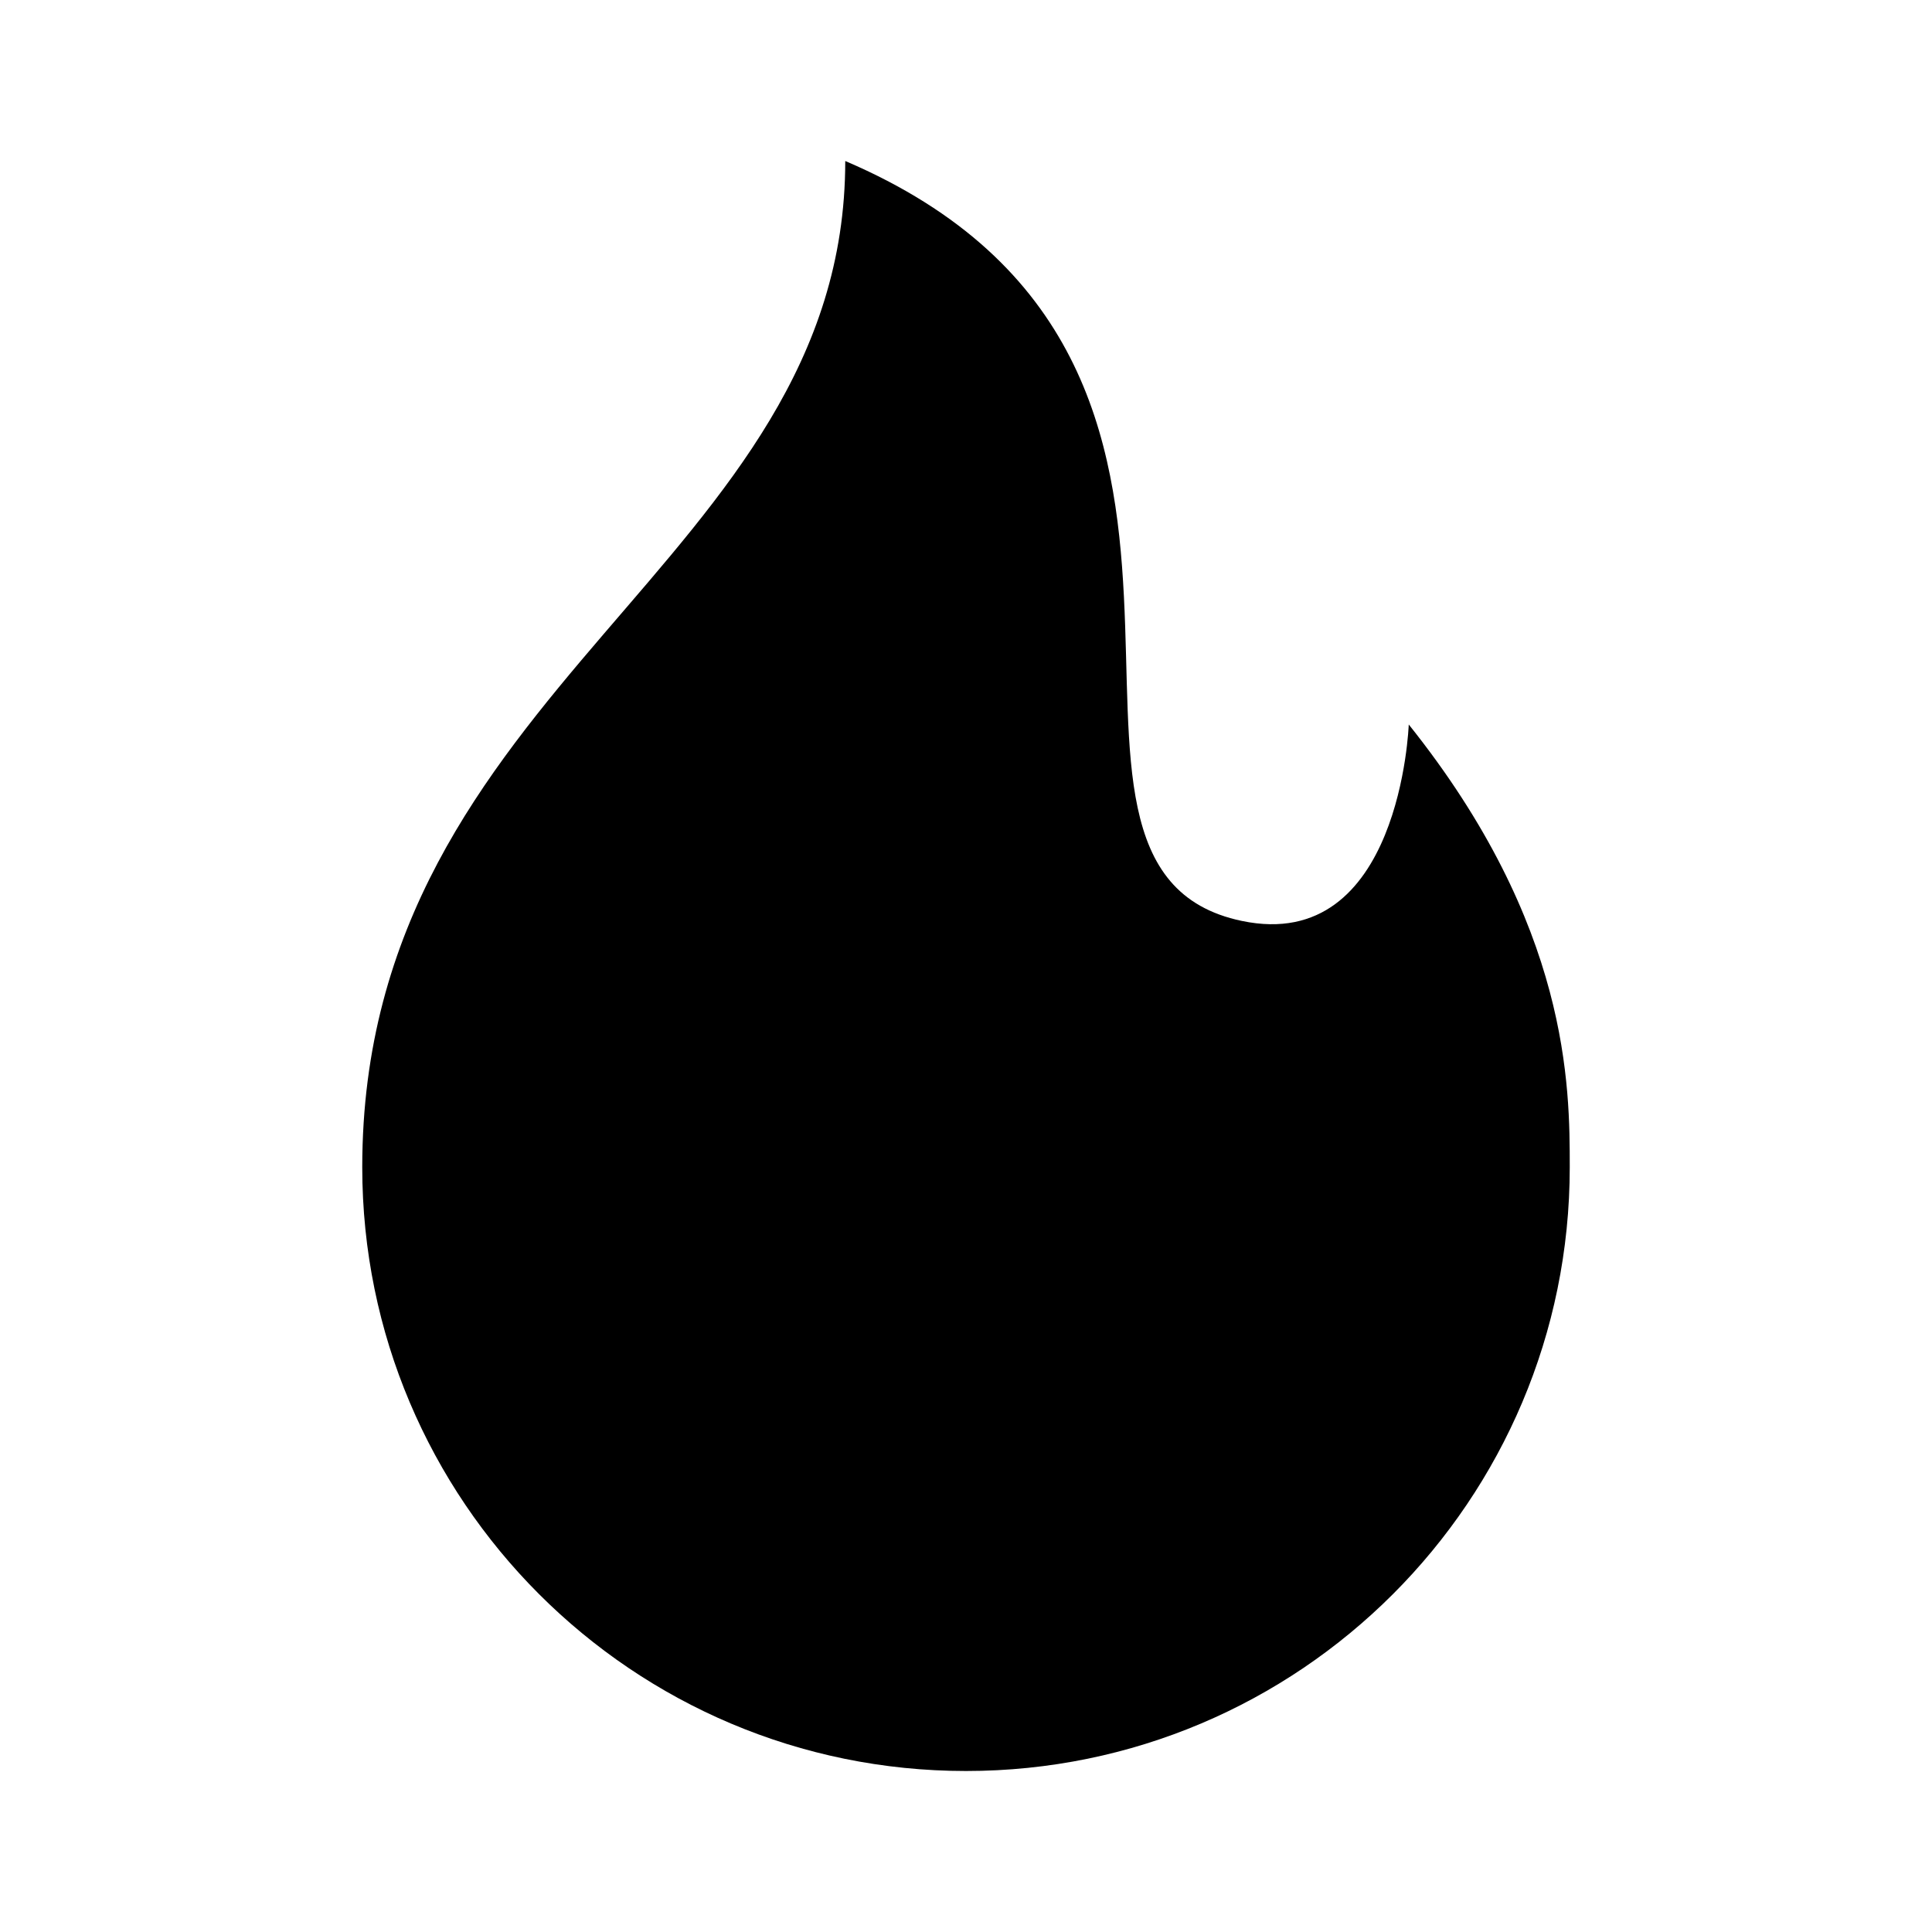
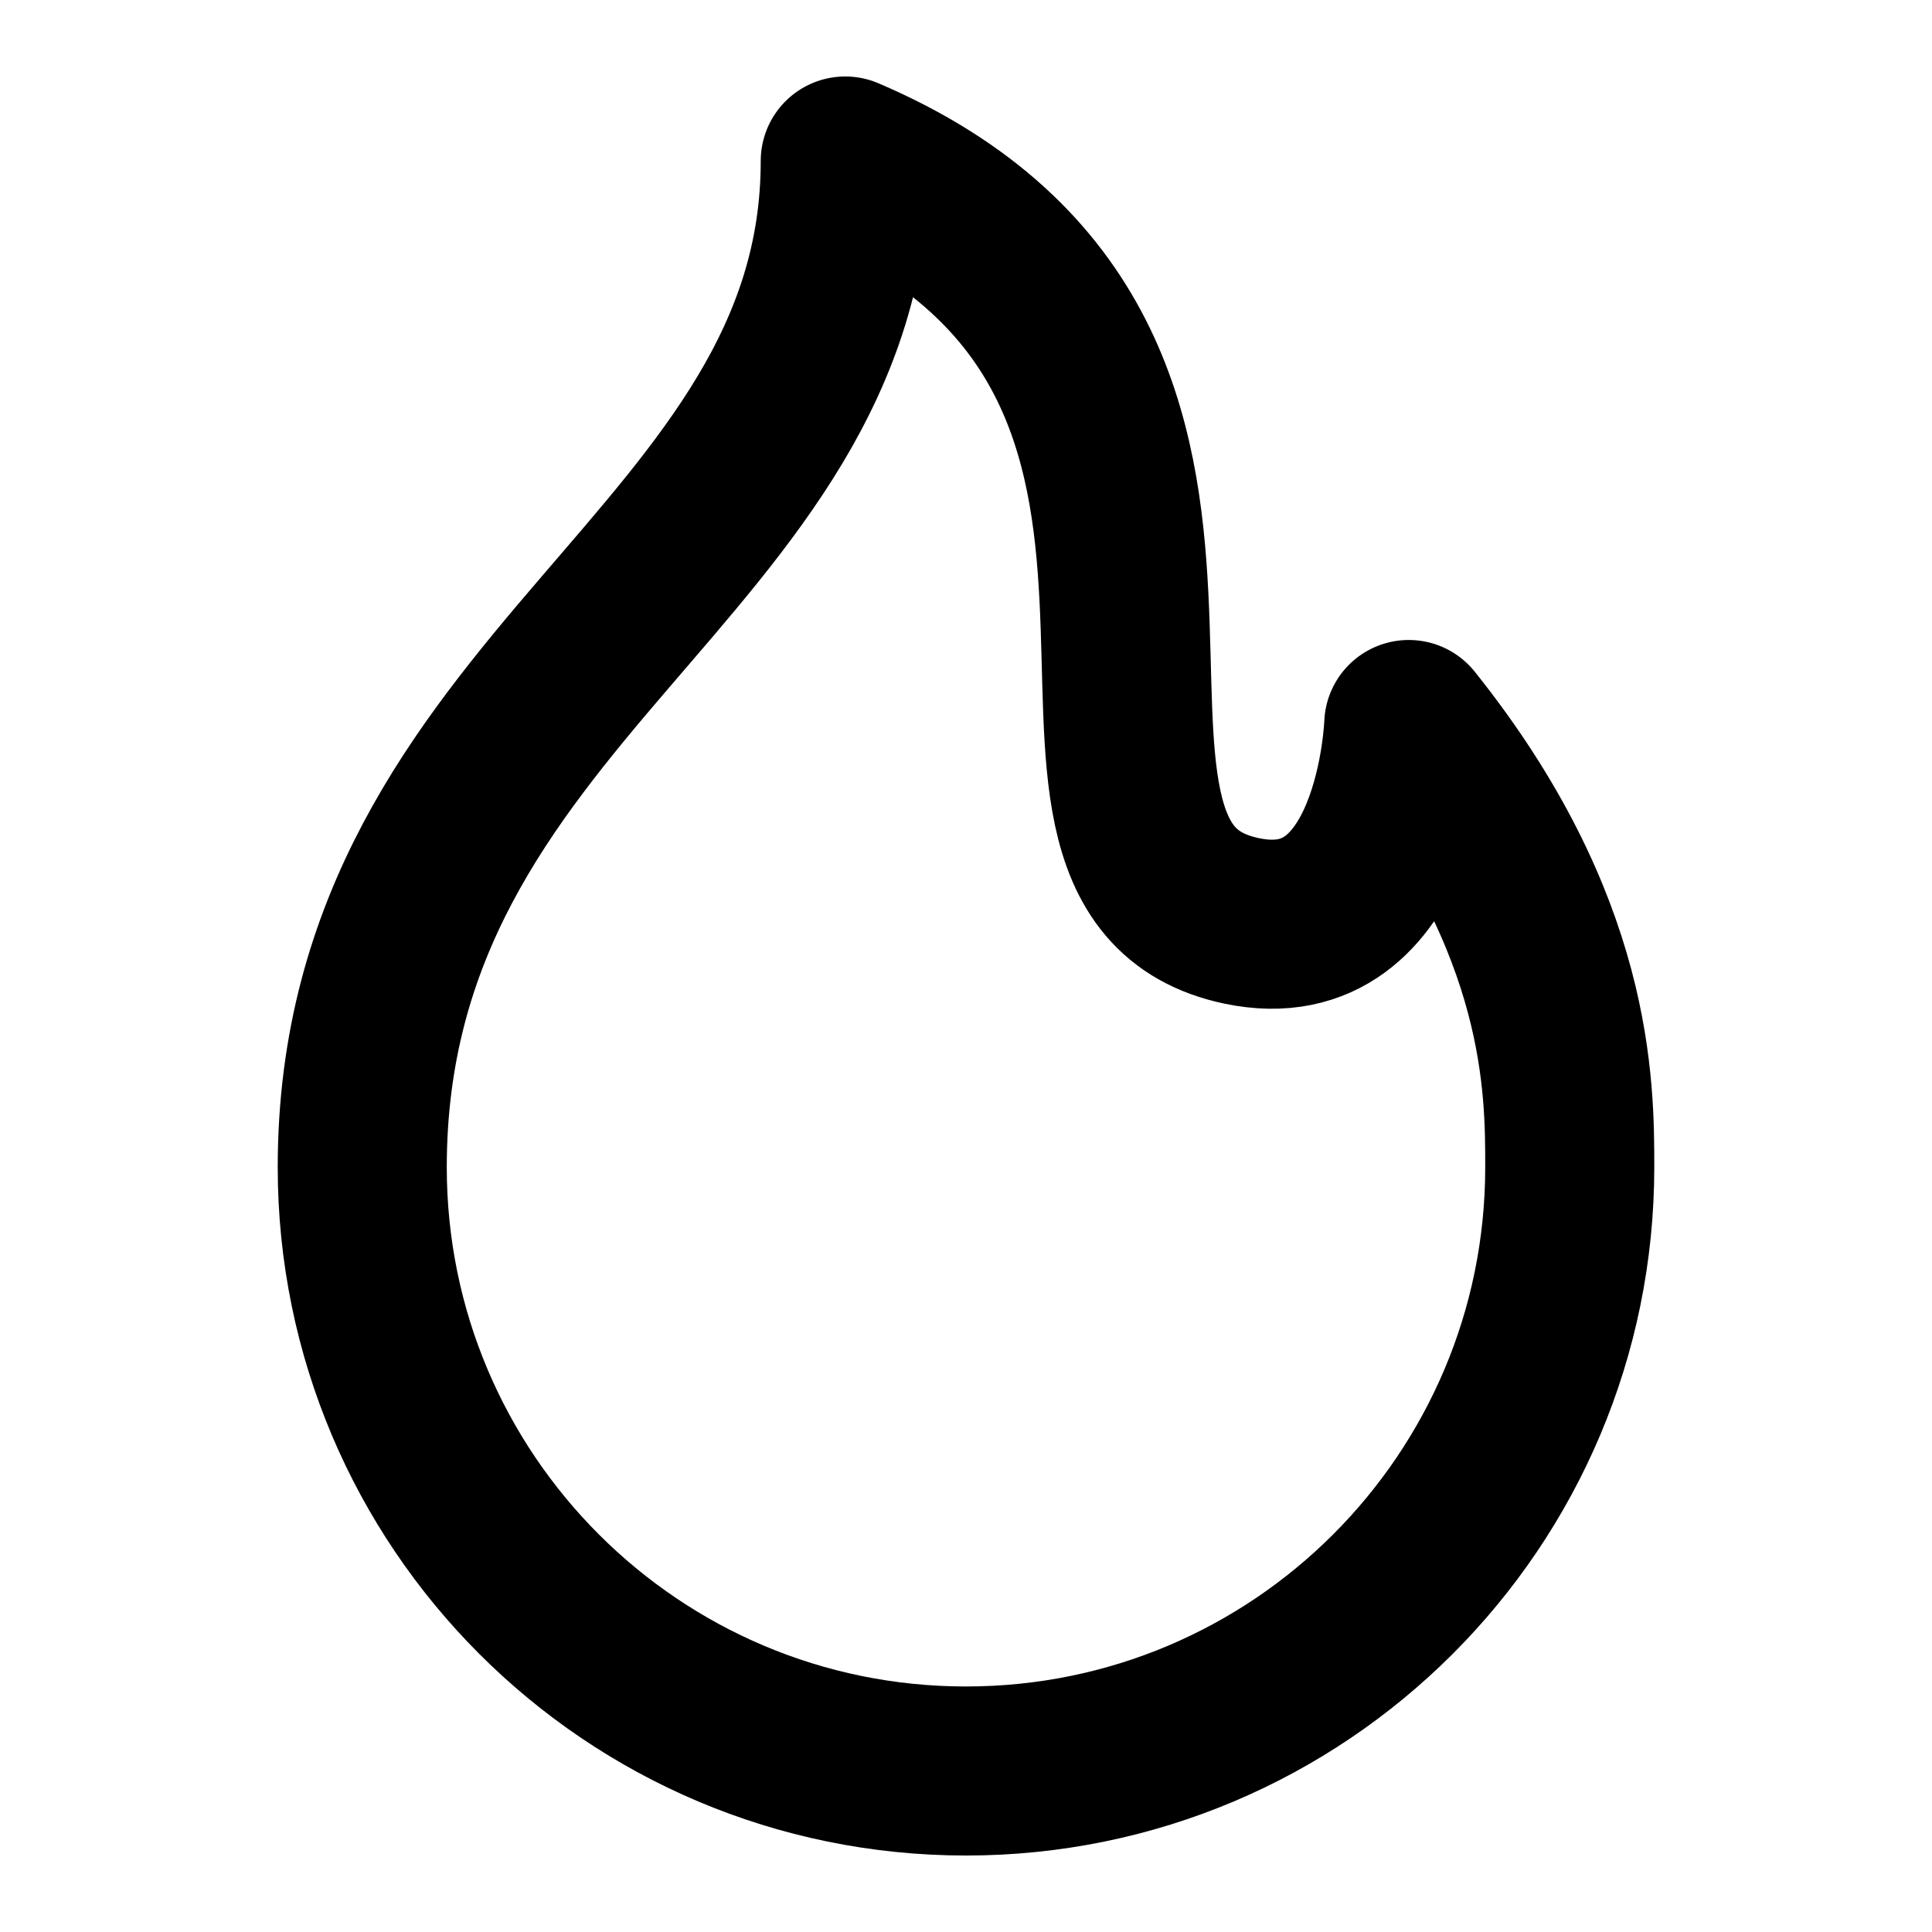
- <svg xmlns="http://www.w3.org/2000/svg" width="24" height="24" viewBox="0 0 24 24">
+ <svg xmlns="http://www.w3.org/2000/svg" viewBox="0 0 24 24">
  <path d="M0 0h24v24H0z" fill="none" />
-   <path fill="currentColor" d="M12 22a7.5 7.5 0 0 0 7.5-7.5c0-1 0-3-2-5.5c0 0-.1 2.854-2.074 2.44c-3.193-.667.93-6.937-4.926-9.44c0 5-6 6.5-6 12.5A7.5 7.5 0 0 0 12 22Z" />
+   <path fill="none" stroke="currentColor" stroke-linejoin="round" stroke-width="2.1" d="M12 22a7.5 7.5 0 0 0 7.5-7.5c0-1 0-3-2-5.5c0 0-.1 2.854-2.074 2.44c-3.193-.667.93-6.937-4.926-9.44c0 5-6 6.5-6 12.5A7.5 7.5 0 0 0 12 22Z" />
</svg>
